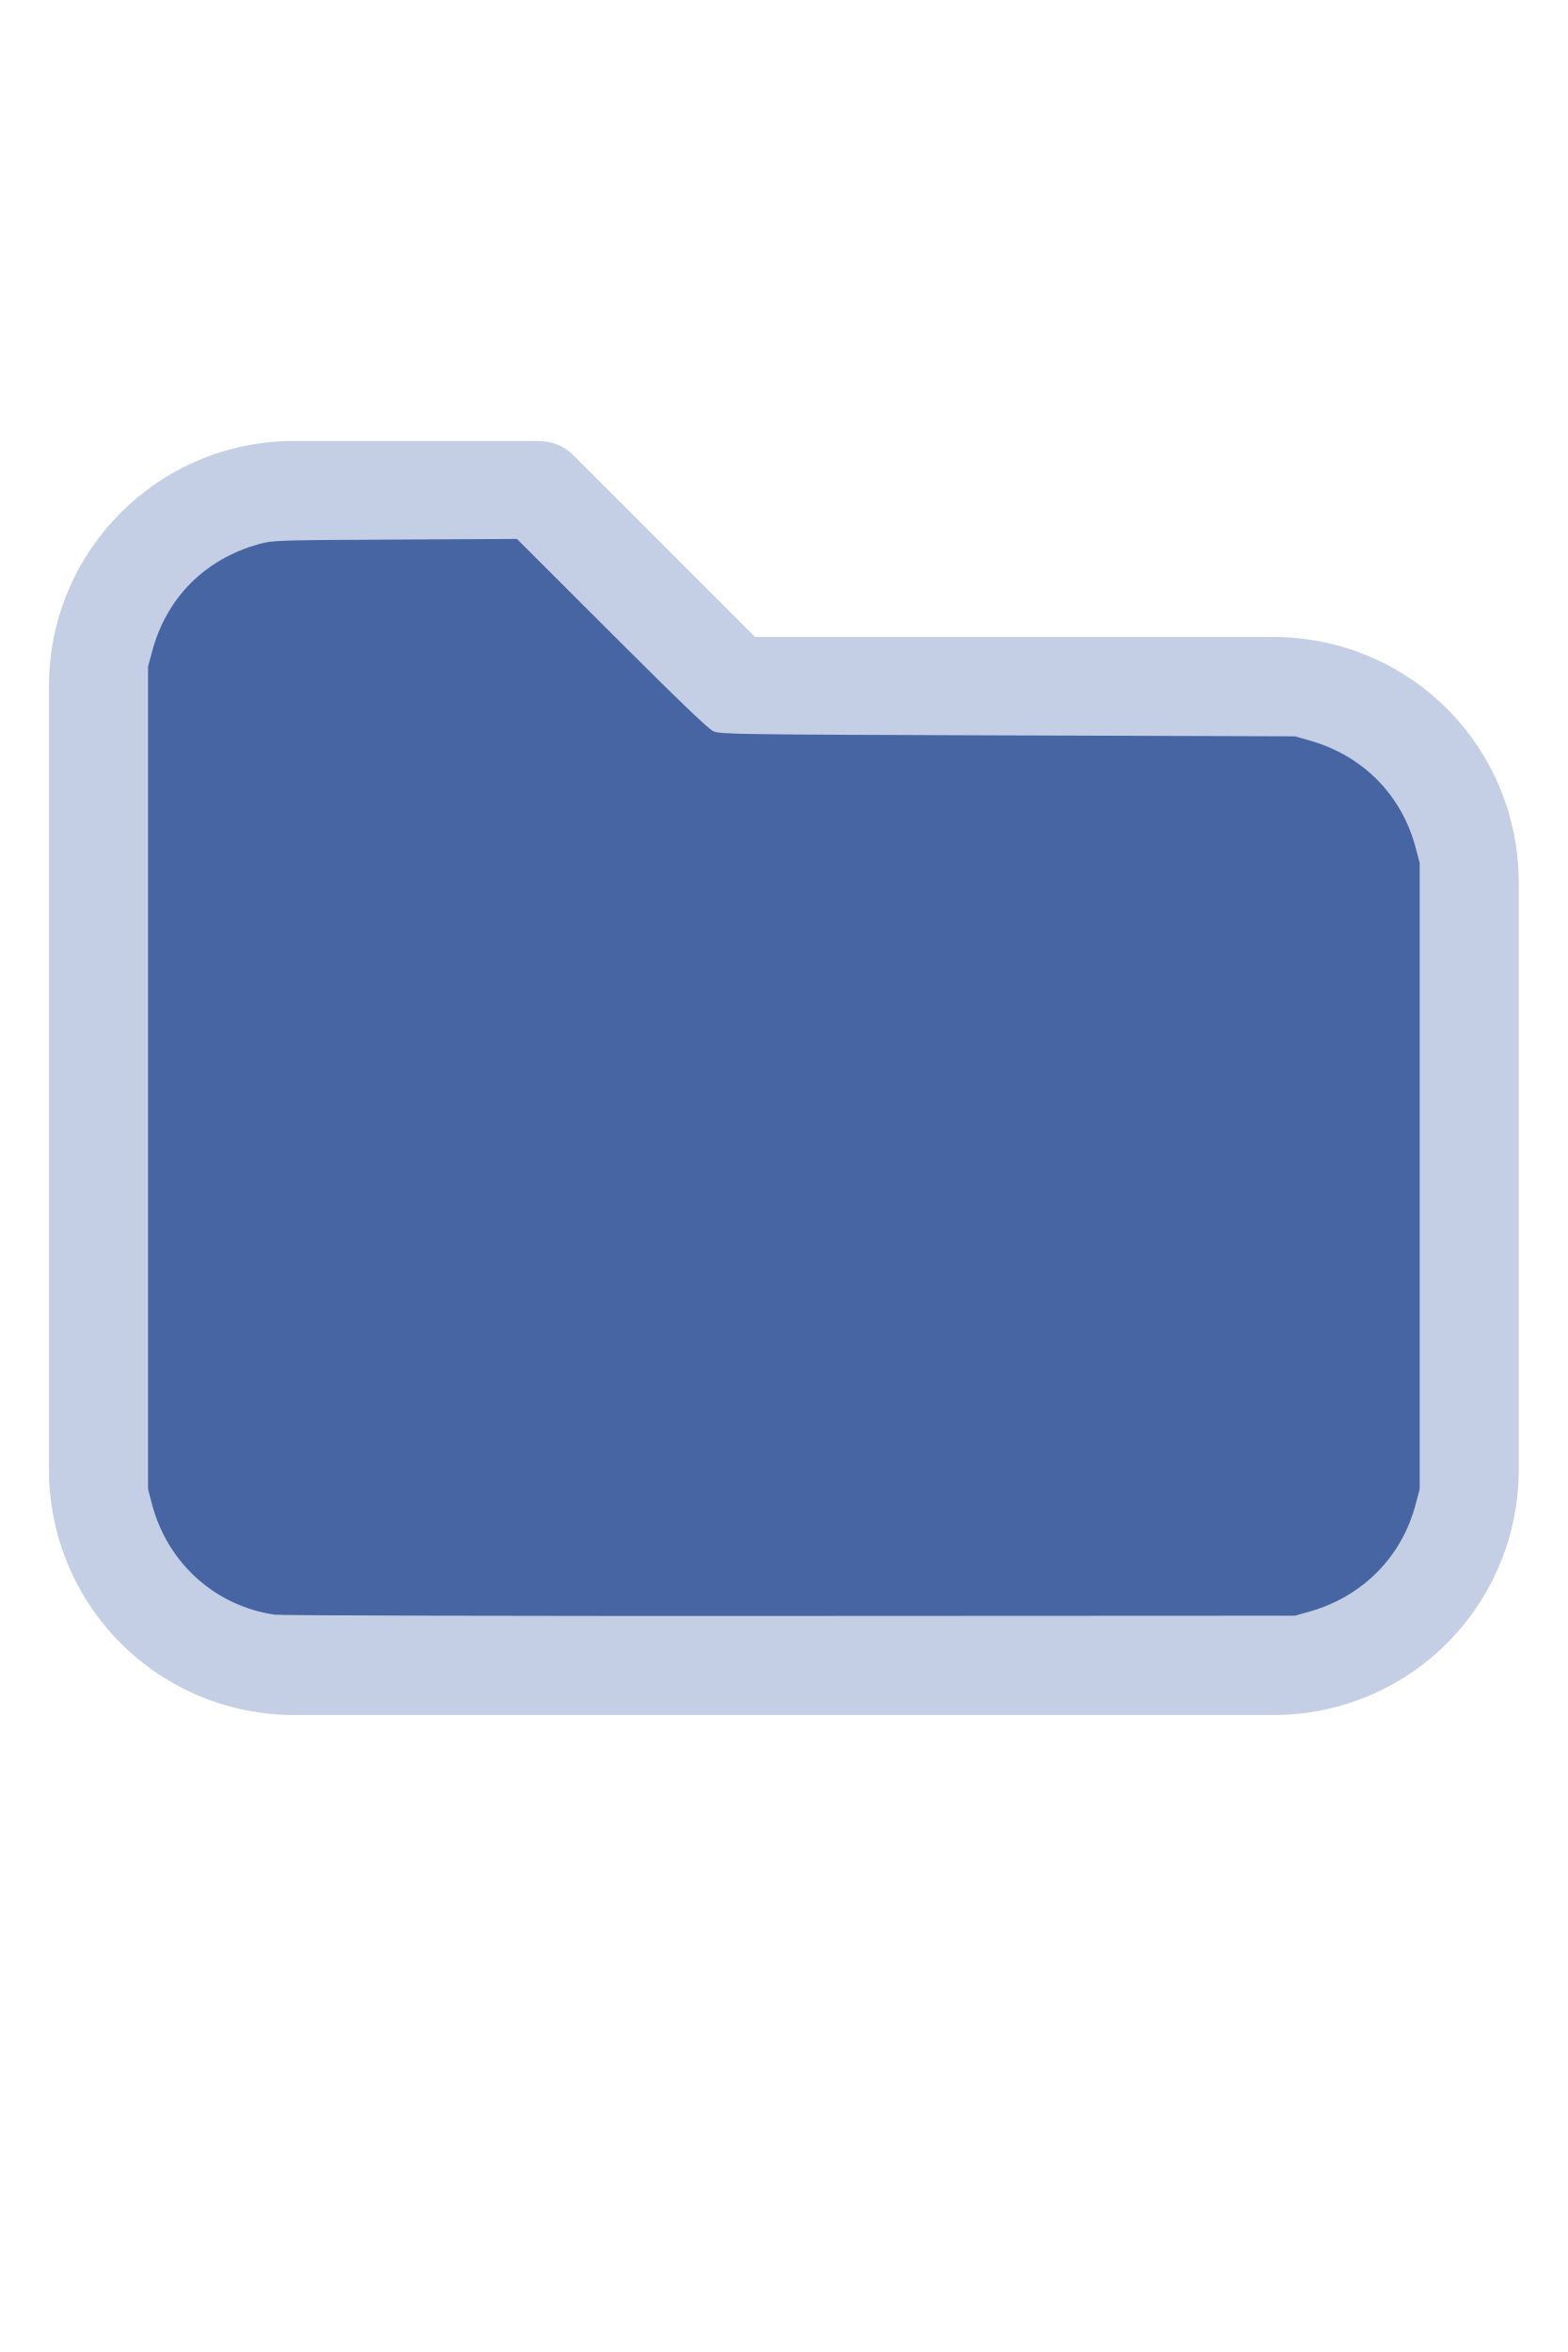
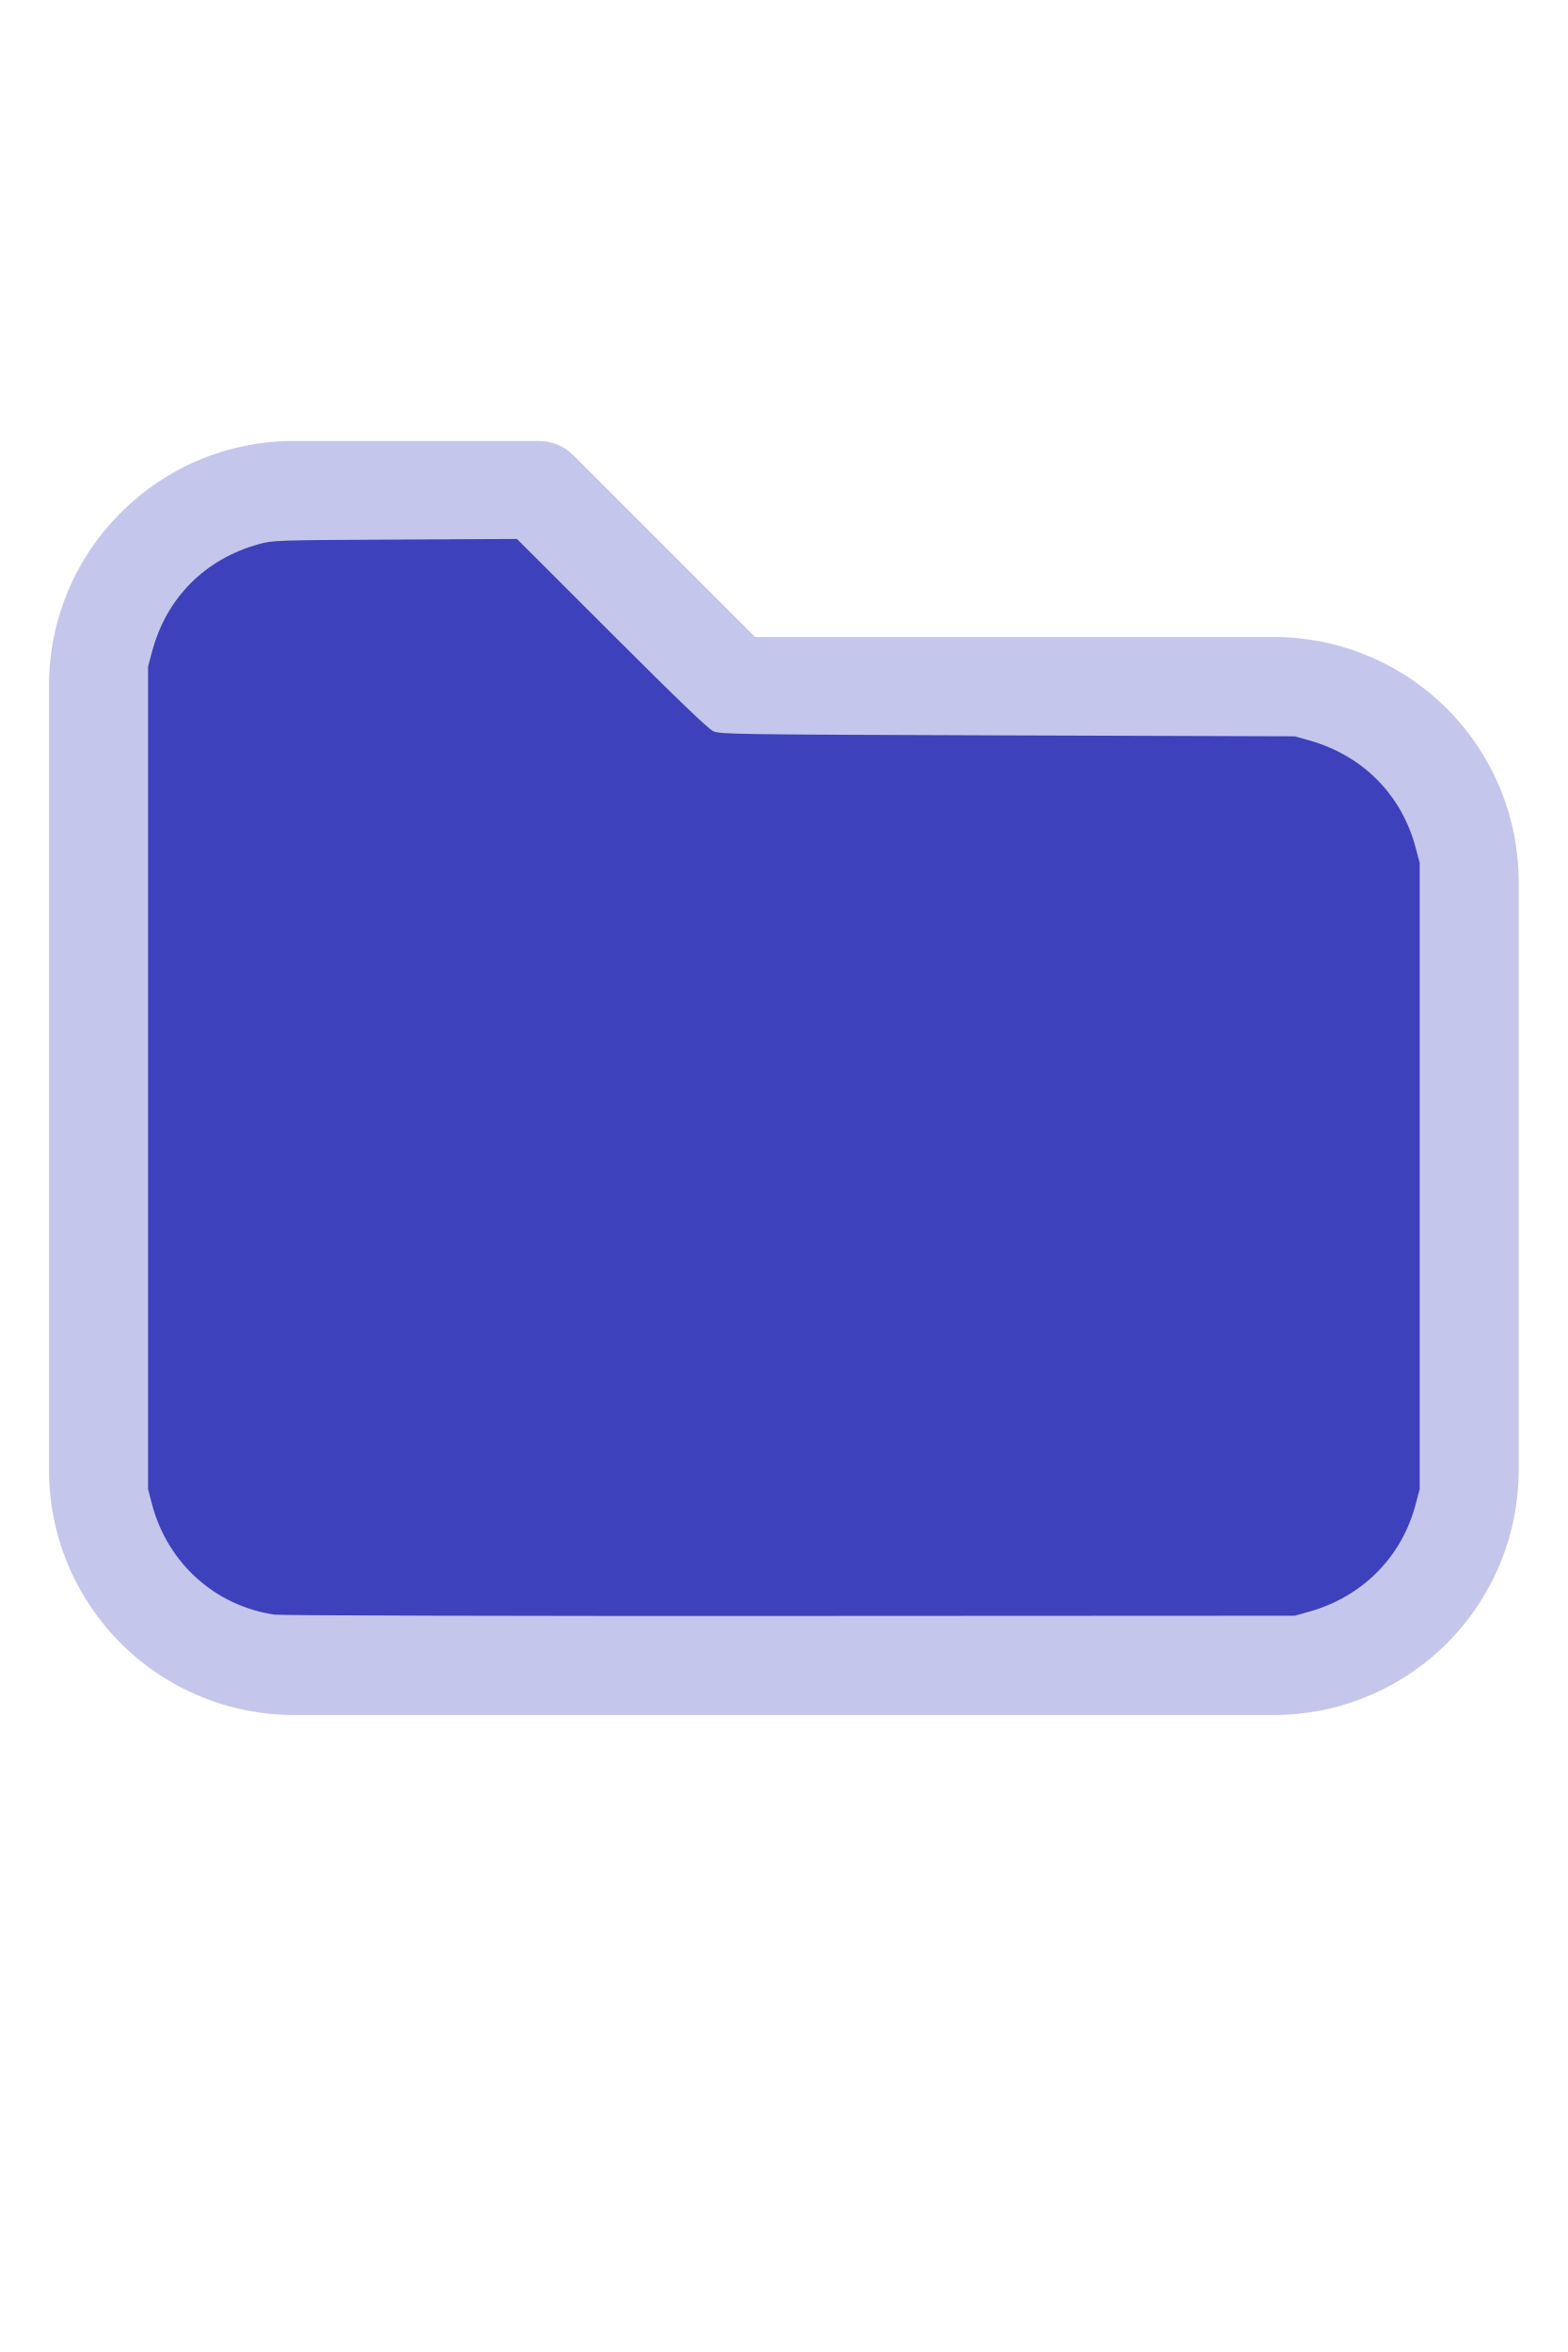
<svg xmlns="http://www.w3.org/2000/svg" version="1.1" width="16" height="24" viewBox="0 0 32 32" xml:space="preserve">
-   <g style="fill:#C4CFE5;">
+   <g style="fill:#C5C6EC;">
    <path d="M1,5.998l-0,16.002c-0,1.326 0.527,2.598 1.464,3.536c0.938,0.937 2.21,1.464 3.536,1.464c5.322,0 14.678,-0 20,0c1.326,0 2.598,-0.527 3.536,-1.464c0.937,-0.938 1.464,-2.21 1.464,-3.536c0,-3.486 0,-8.514 0,-12c0,-1.326 -0.527,-2.598 -1.464,-3.536c-0.938,-0.937 -2.21,-1.464 -3.536,-1.464c-0,0 -10.586,0 -10.586,0c0,-0 -3.707,-3.707 -3.707,-3.707c-0.187,-0.188 -0.442,-0.293 -0.707,-0.293l-5.002,0c-2.76,0 -4.998,2.238 -4.998,4.998Zm2,-0l-0,16.002c-0,0.796 0.316,1.559 0.879,2.121c0.562,0.563 1.325,0.879 2.121,0.879l20,0c0.796,0 1.559,-0.316 2.121,-0.879c0.563,-0.562 0.879,-1.325 0.879,-2.121c0,-3.486 0,-8.514 0,-12c0,-0.796 -0.316,-1.559 -0.879,-2.121c-0.562,-0.563 -1.325,-0.879 -2.121,-0.879c-7.738,0 -11,0 -11,0c-0.265,0 -0.52,-0.105 -0.707,-0.293c-0,0 -3.707,-3.707 -3.707,-3.707c-0,0 -4.588,0 -4.588,0c-1.656,0 -2.998,1.342 -2.998,2.998Z" />
  </g>
-   <g style="fill:#4665A2;stroke-width:0;">
+   <g style="fill:#3D41BC;stroke-width:0;">
    <path d="M 5.606,24.952 C 4.392,24.775 3.42,23.9 3.103,22.699 L 3.022,22.389 V 13.998 5.606 L 3.104,5.298 C 3.396,4.203 4.18,3.412 5.279,3.106 5.565,3.026 5.615,3.024 8.061,3.012 l 2.491,-0.013 1.932,1.93 c 1.344,1.343 1.976,1.95 2.078,1.995 0.137,0.062 0.474,0.066 6.007,0.084 l 5.861,0.019 0.291,0.082 c 1.095,0.308 1.89,1.109 2.176,2.193 l 0.082,0.309 V 16 22.389 l -0.082,0.309 c -0.284,1.079 -1.086,1.888 -2.176,2.194 l -0.291,0.082 -10.303,0.005 c -5.7,0.003 -10.4,-0.009 -10.521,-0.027 z" />
  </g>
</svg>
